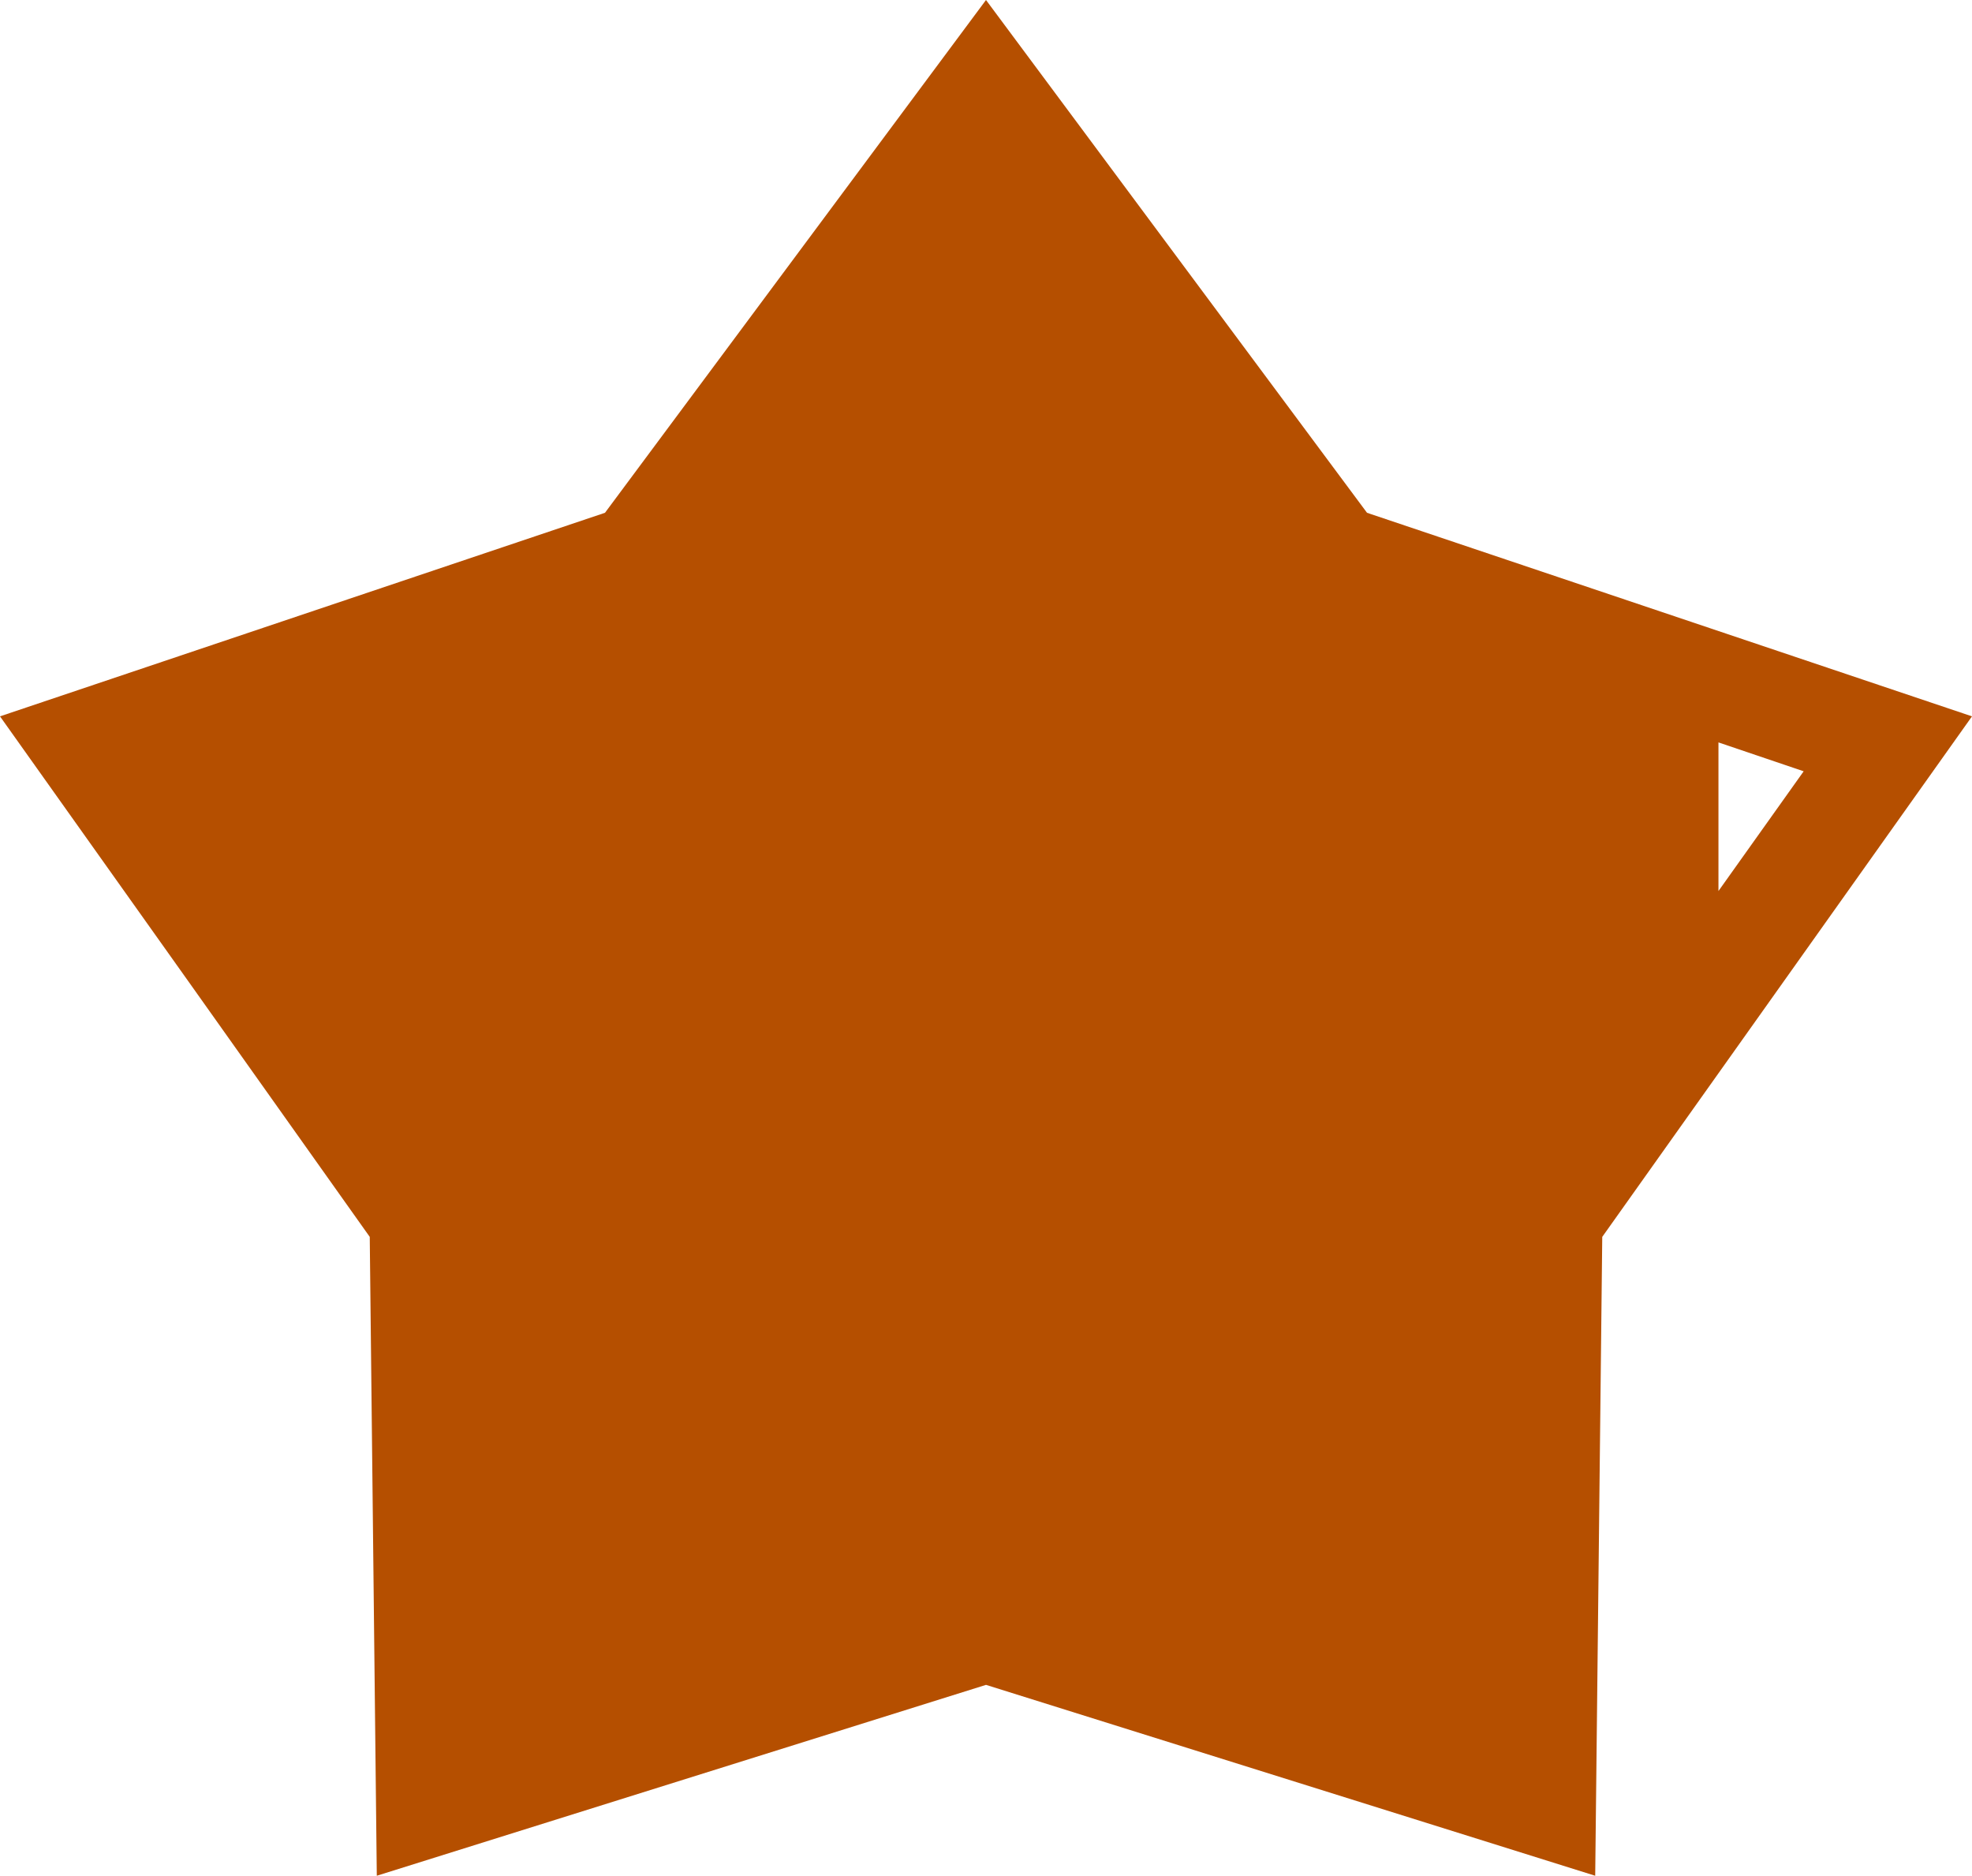
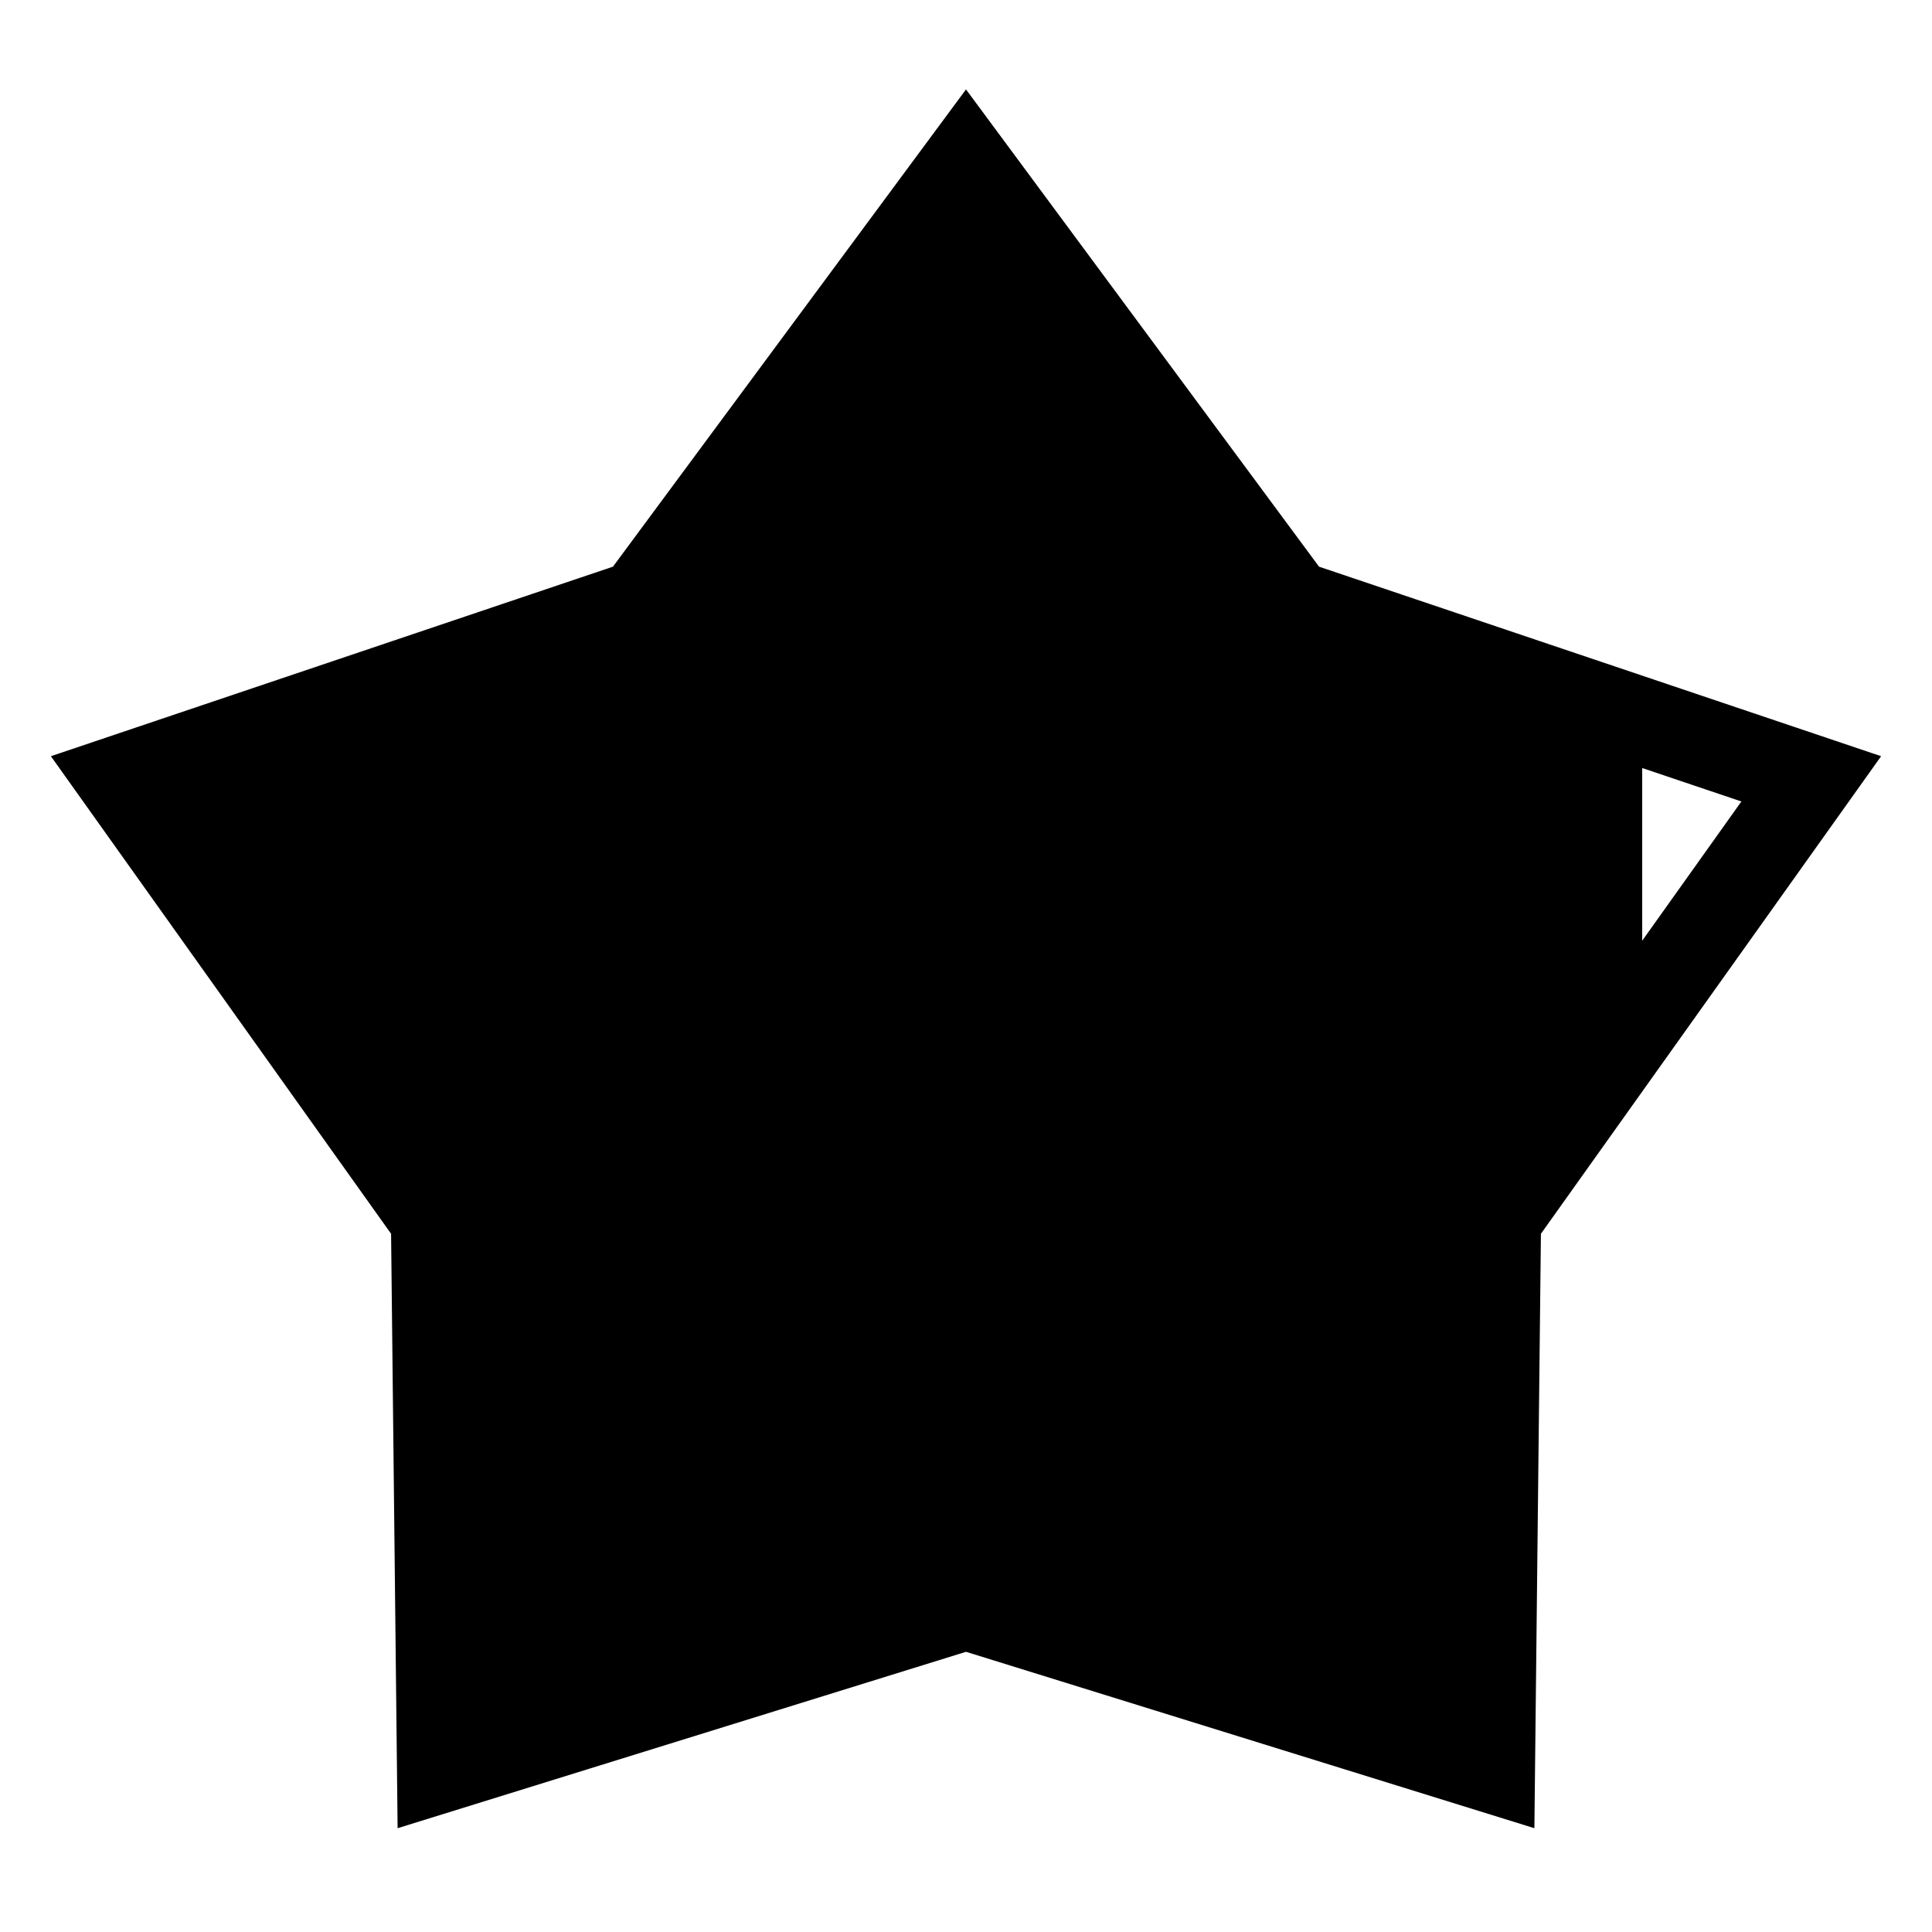
- <svg xmlns="http://www.w3.org/2000/svg" version="1.1" id="Layer_1" x="0px" y="0px" viewBox="0 0 280 266.3" style="enable-background:new 0 0 280 266.3;" xml:space="preserve">
-   <style type="text/css">
- 	.st0{fill:#B54F00;}
- </style>
-   <path class="st0" d="M244,105.4l12.1,4.1l-12.1,17V105.4z M140,0L85.9,72.8L0,101.7l0,0l26.8,37.7l25.7,36.2l1,90.7l86.5-27.1l0,0  l86.5,27.1l1-90.7l52.5-73.9l-85.9-28.9L140,0z" />
+ <svg xmlns="http://www.w3.org/2000/svg" id="cat-pg" width="32" height="32" viewBox="0 0 32 32">
+   <defs>
+     <style>.cls-1{fill:none;stroke:#000;stroke-miterlimit:10;stroke-width:1.45px;}</style>
+   </defs>
+   <polygon points="27.2 12 21.4 10 16 2.7 10.6 10 2 12.9 7.2 20.2 7.3 29.3 16 26.6 24.7 29.3 24.8 20.2 27.2 16.8 27.2 12" />
+   <polygon class="cls-1" points="16 2.7 21.4 10 30 12.9 24.8 20.2 24.7 29.3 16 26.6 7.3 29.3 7.2 20.2 2 12.9 10.6 10 16 2.7" />
</svg>
